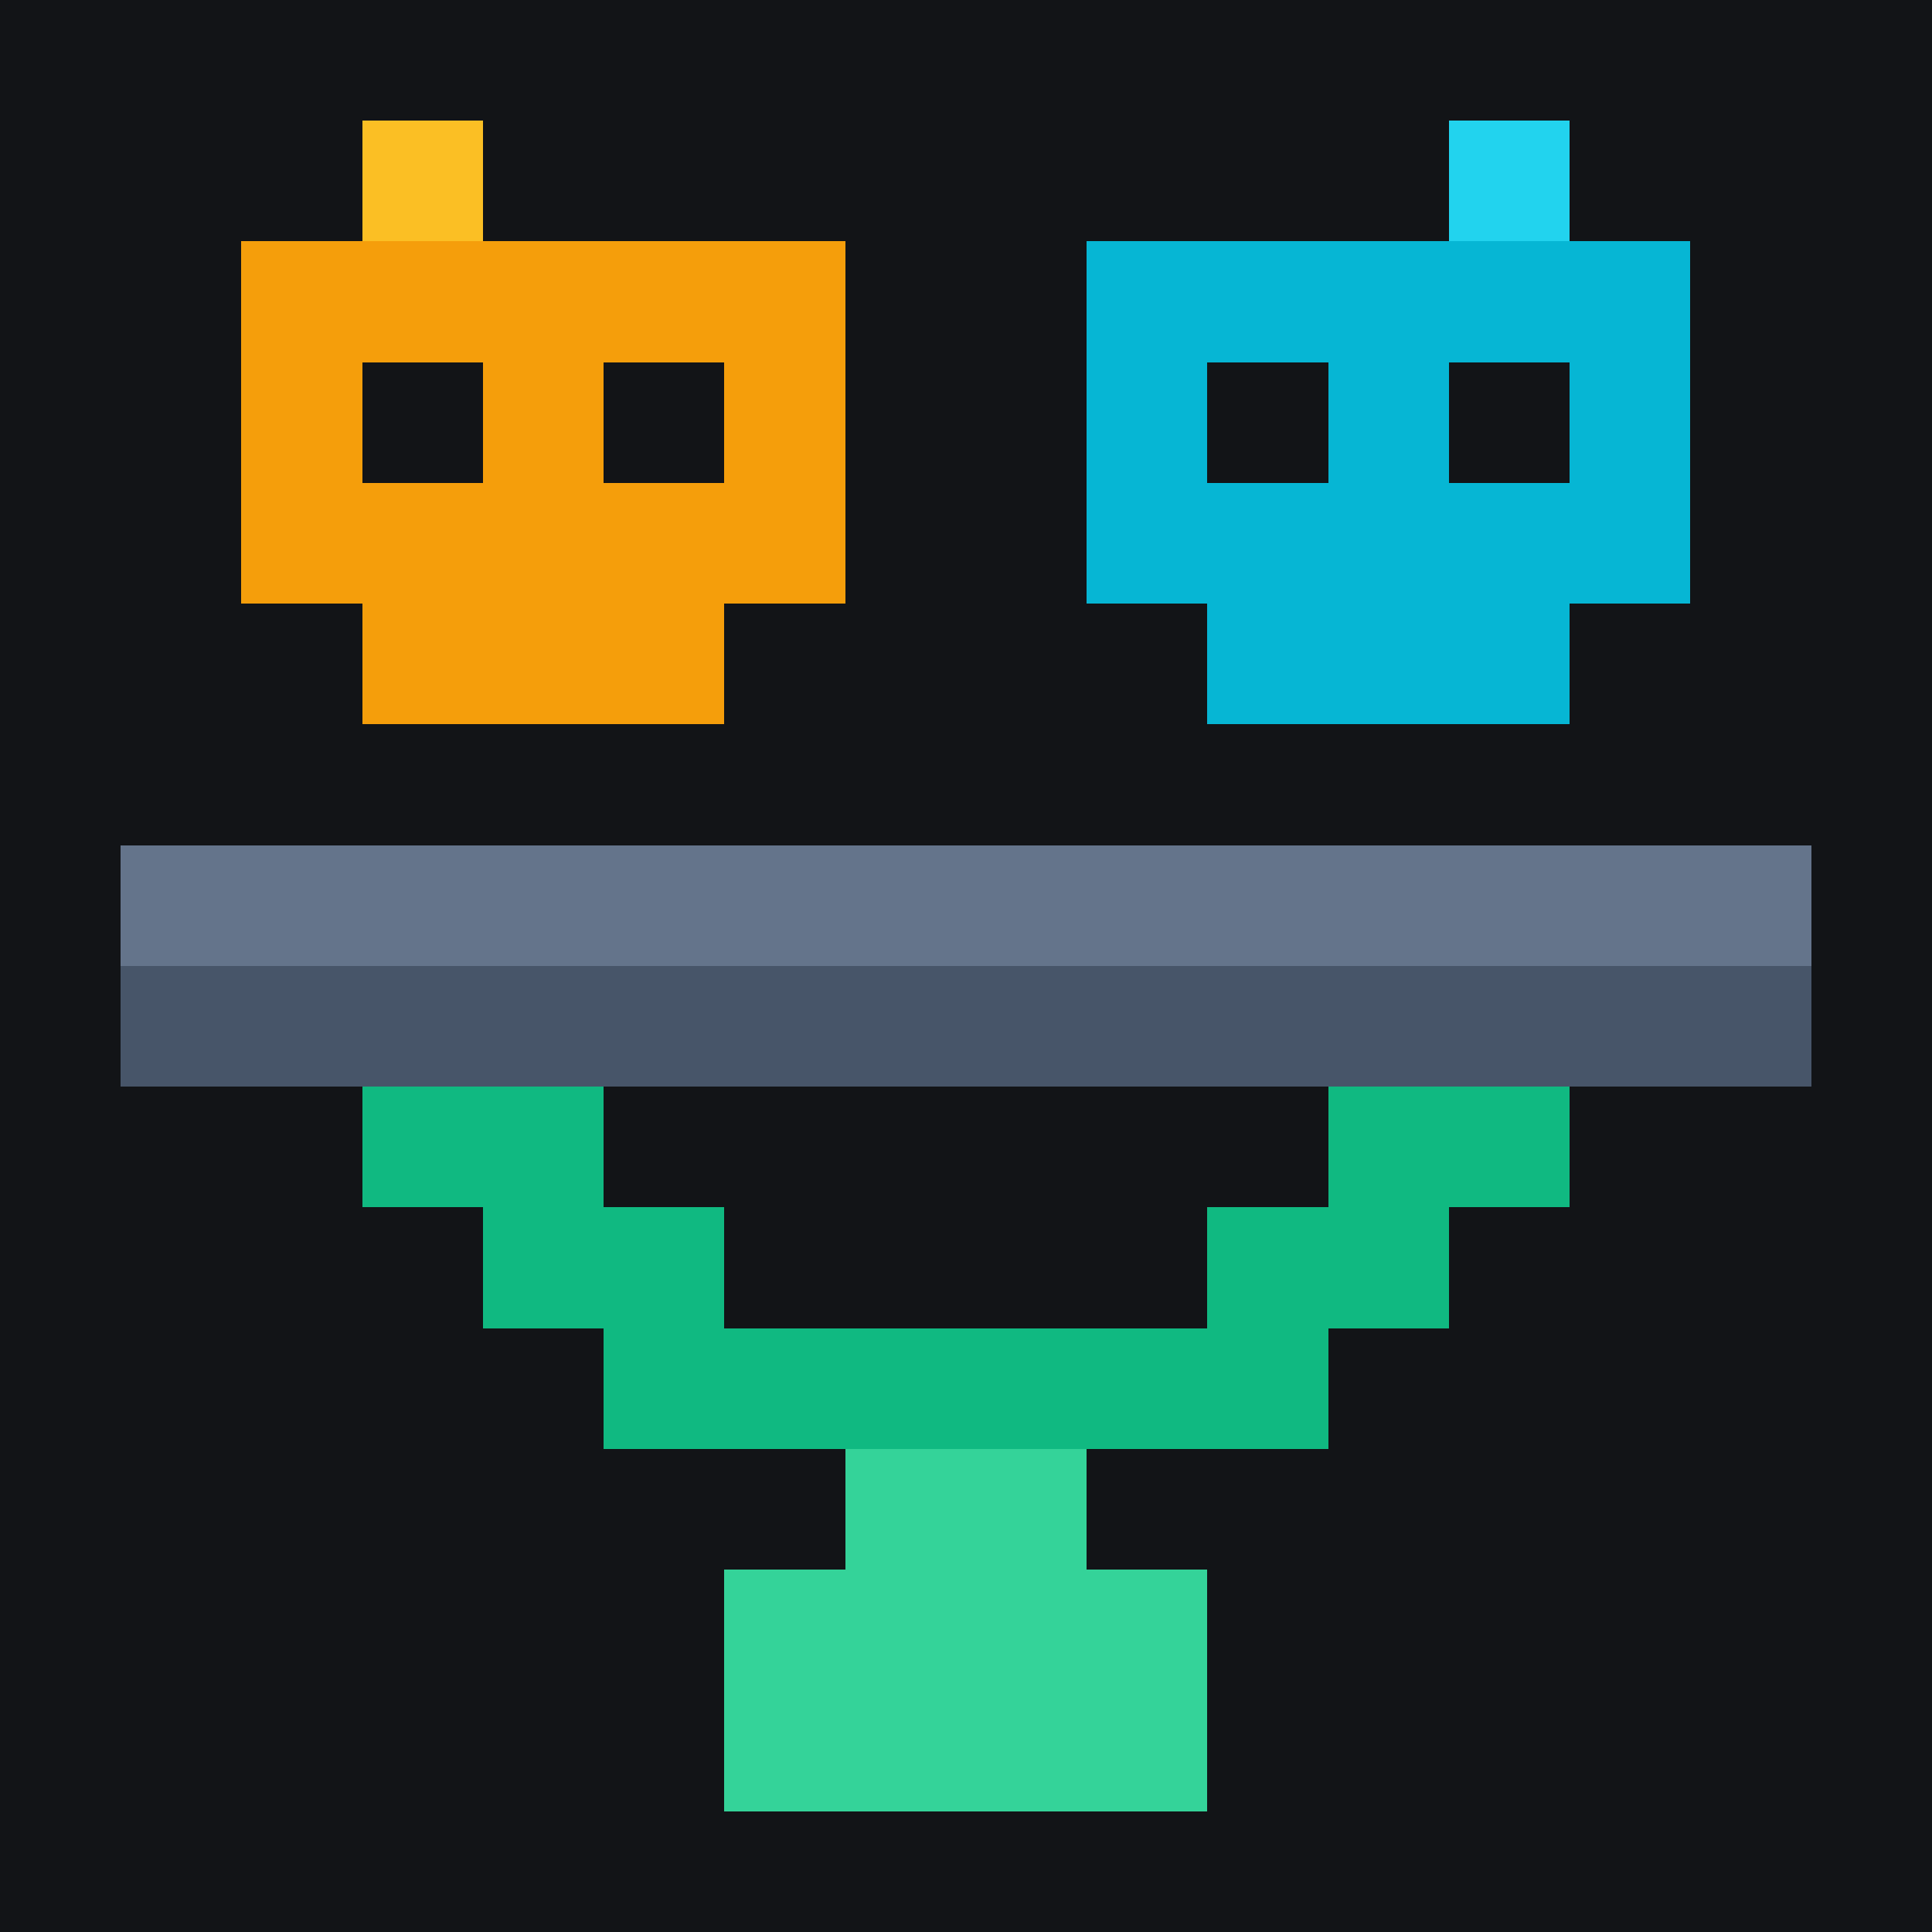
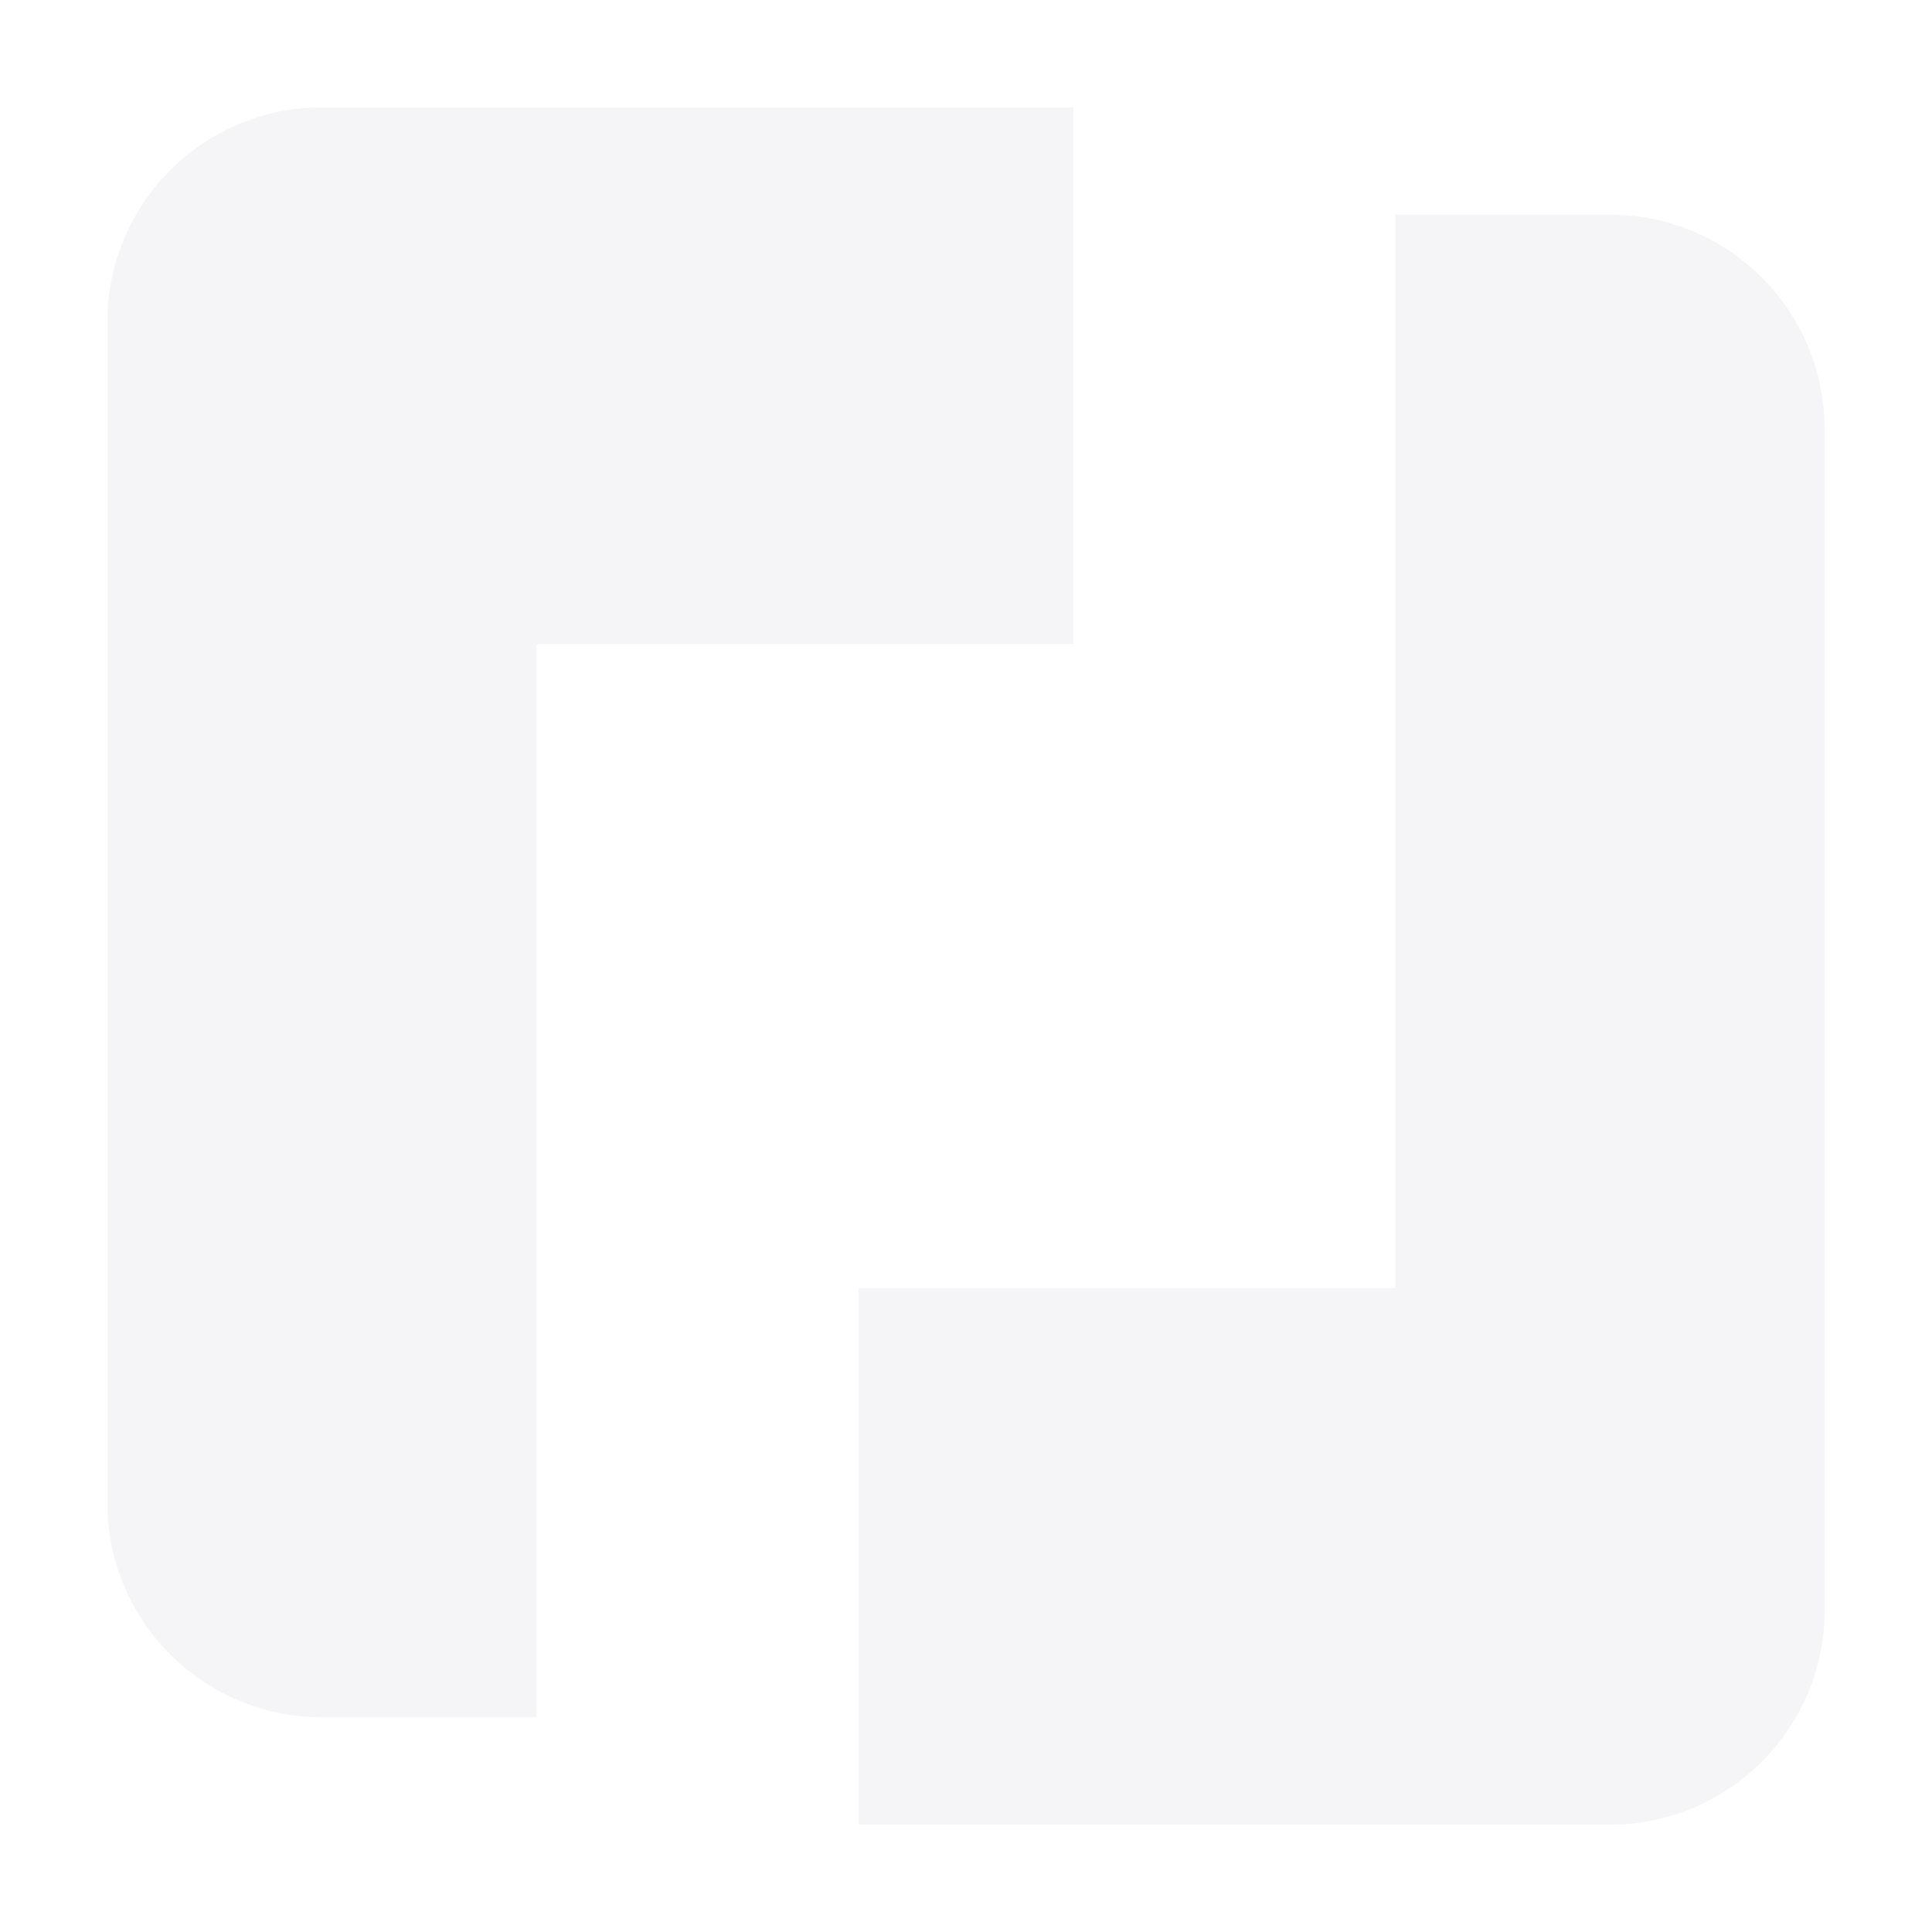
- <svg xmlns="http://www.w3.org/2000/svg" viewBox="0 0 512 512" shape-rendering="crispEdges">
-   <rect width="512" height="512" fill="#121417" />
-   <rect x="96" y="32" width="32" height="32" fill="#FBBF24" />
-   <rect x="384" y="32" width="32" height="32" fill="#22D3EE" />
-   <rect x="64" y="64" width="160" height="32" fill="#F59E0B" />
-   <rect x="288" y="64" width="160" height="32" fill="#06B6D4" />
-   <rect x="64" y="96" width="32" height="32" fill="#F59E0B" />
-   <rect x="96" y="96" width="32" height="32" fill="#121417" />
-   <rect x="128" y="96" width="32" height="32" fill="#F59E0B" />
-   <rect x="160" y="96" width="32" height="32" fill="#121417" />
-   <rect x="192" y="96" width="32" height="32" fill="#F59E0B" />
-   <rect x="288" y="96" width="32" height="32" fill="#06B6D4" />
-   <rect x="320" y="96" width="32" height="32" fill="#121417" />
-   <rect x="352" y="96" width="32" height="32" fill="#06B6D4" />
-   <rect x="384" y="96" width="32" height="32" fill="#121417" />
-   <rect x="416" y="96" width="32" height="32" fill="#06B6D4" />
-   <rect x="64" y="128" width="160" height="32" fill="#F59E0B" />
-   <rect x="288" y="128" width="160" height="32" fill="#06B6D4" />
-   <rect x="96" y="160" width="96" height="32" fill="#F59E0B" />
-   <rect x="320" y="160" width="96" height="32" fill="#06B6D4" />
-   <rect x="32" y="224" width="448" height="32" fill="#64748B" />
-   <rect x="32" y="256" width="448" height="32" fill="#475569" />
-   <rect x="96" y="288" width="64" height="32" fill="#10B981" />
-   <rect x="352" y="288" width="64" height="32" fill="#10B981" />
-   <rect x="128" y="320" width="64" height="32" fill="#10B981" />
-   <rect x="320" y="320" width="64" height="32" fill="#10B981" />
-   <rect x="160" y="352" width="192" height="32" fill="#10B981" />
-   <rect x="224" y="384" width="64" height="32" fill="#34D399" />
-   <rect x="192" y="416" width="128" height="32" fill="#34D399" />
-   <rect x="192" y="448" width="128" height="32" fill="#34D399" />
+ <svg xmlns="http://www.w3.org/2000/svg" width="18" height="18" viewBox="3 3 18 18" fill="none">
+   <path d="M13 4H6A2 2 0 0 0 4 6V17A2 2 0 0 0 6 19H8V9H13Z" fill="#F5F5F7" />
+   <path d="M11 20H18A2 2 0 0 0 20 18V7A2 2 0 0 0 18 5H16V15H11Z" fill="#F5F5F7" />
</svg>
